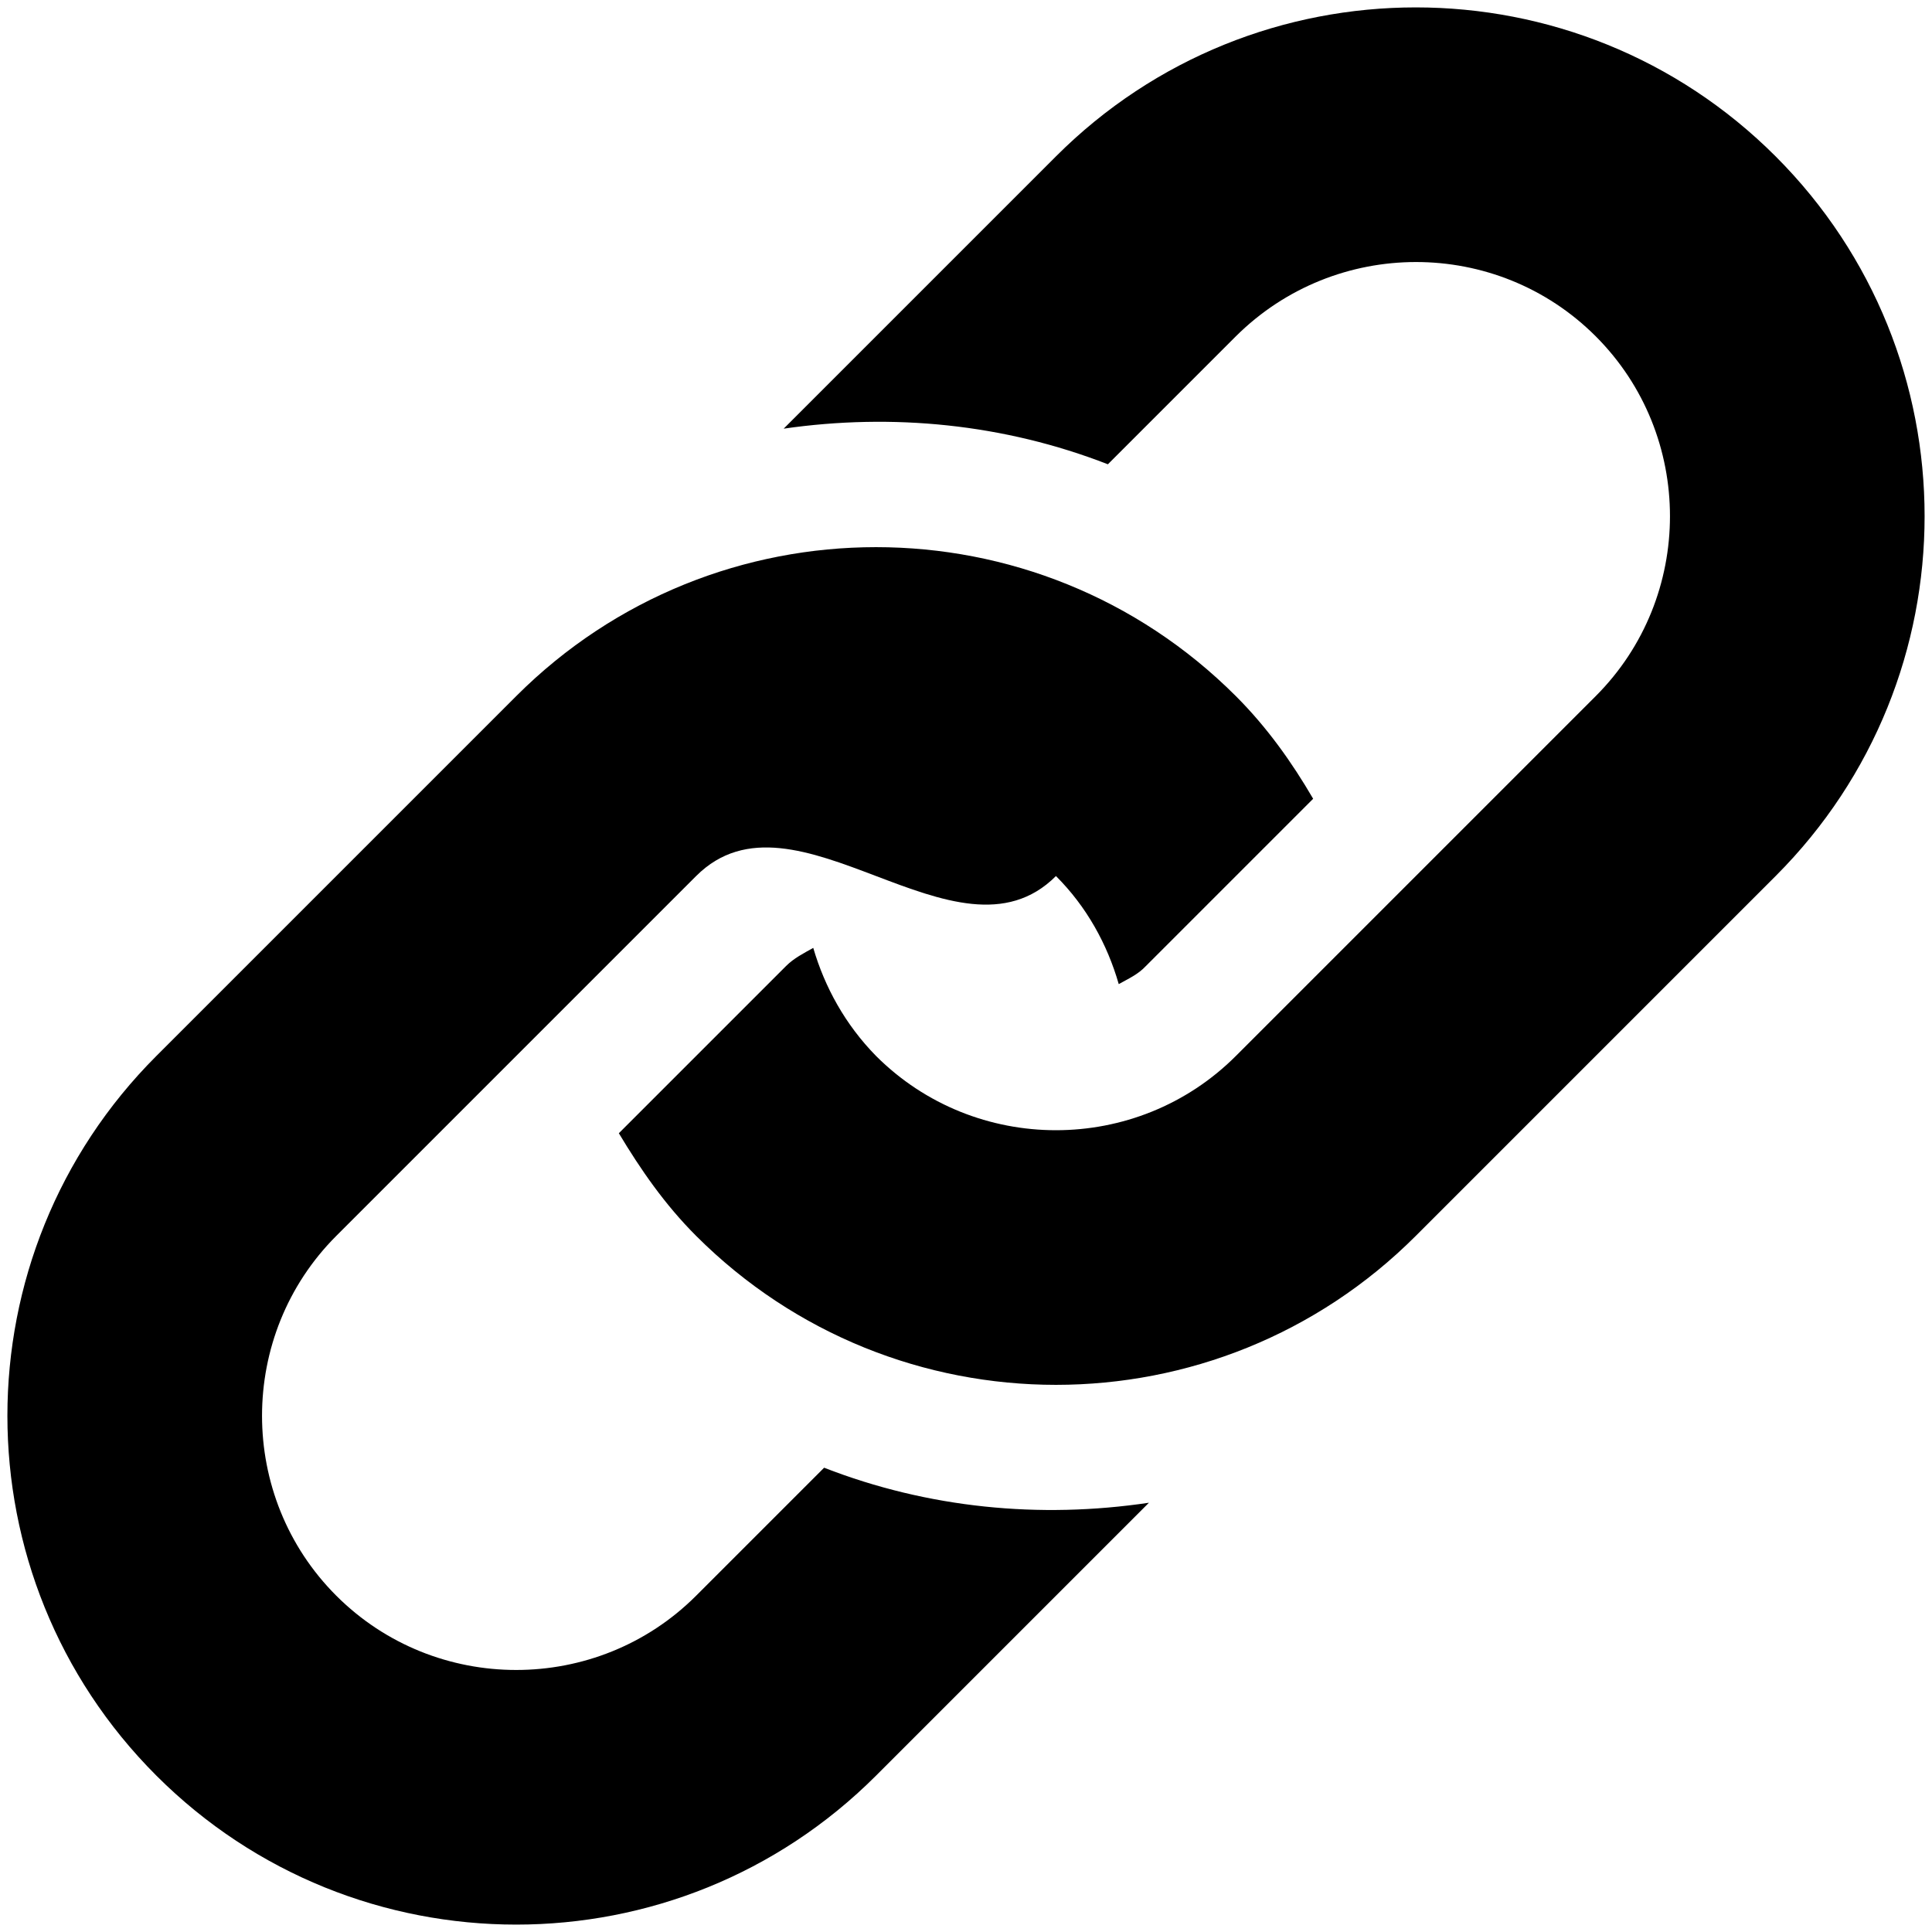
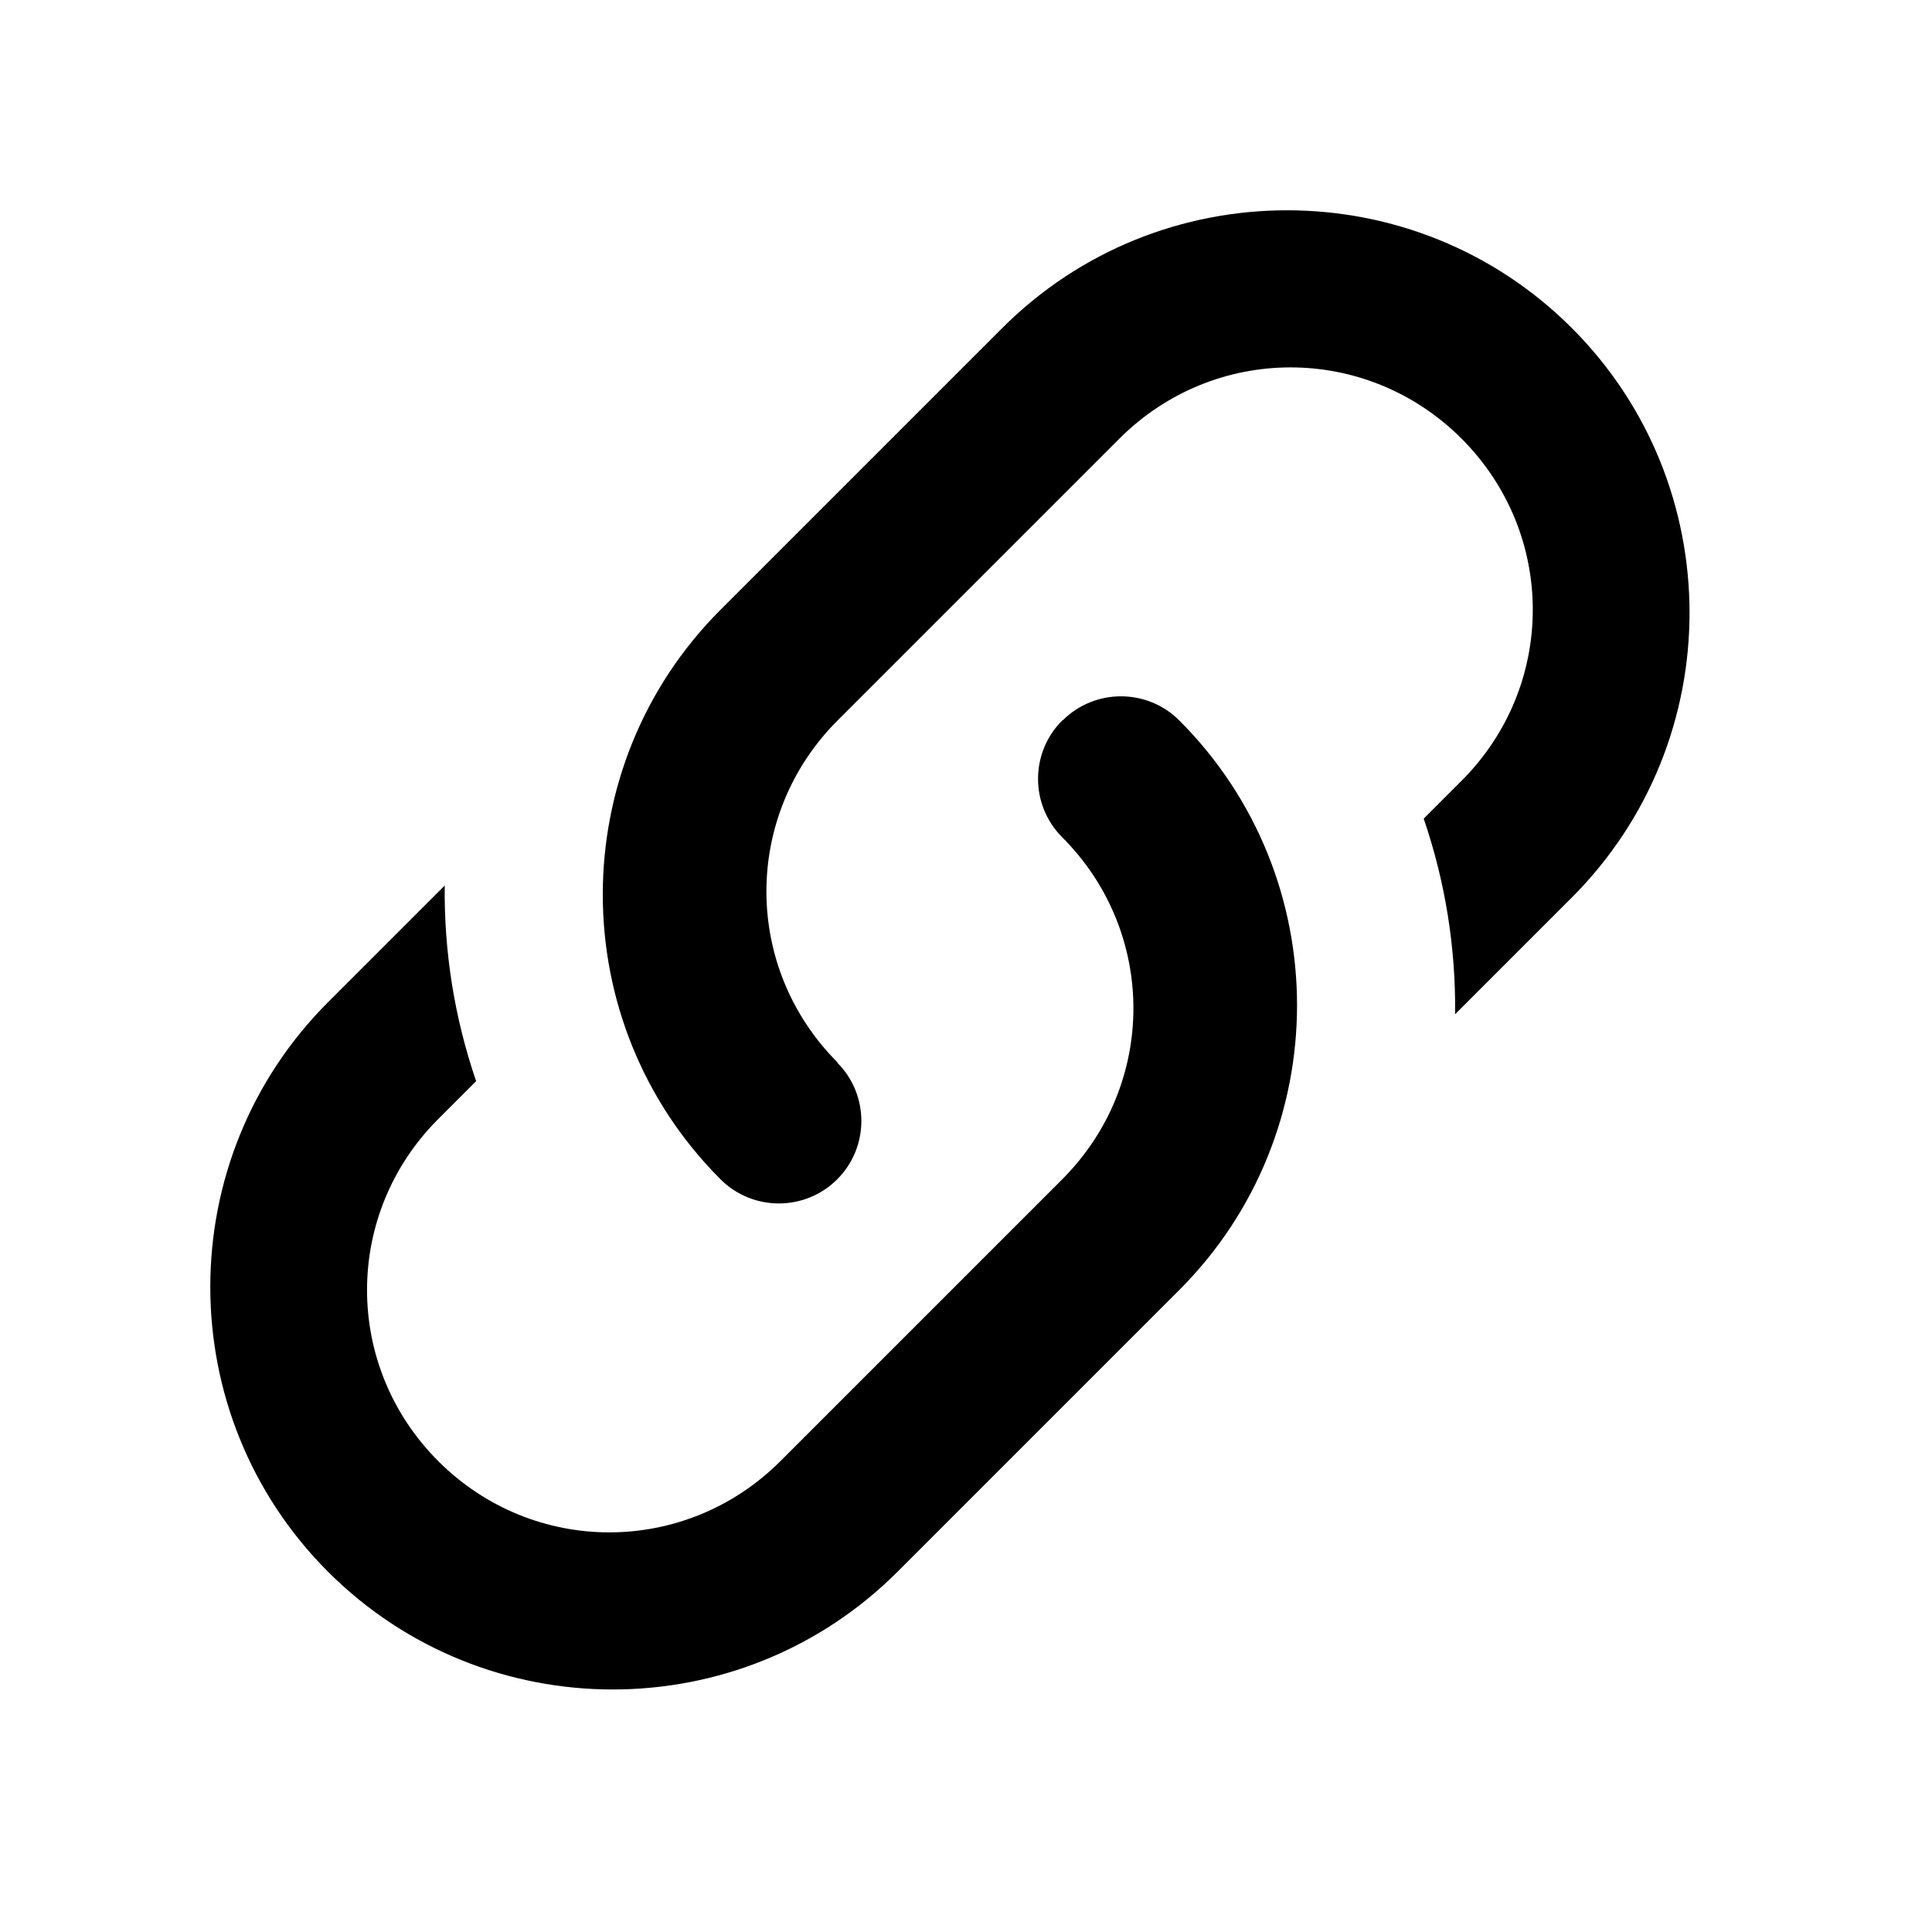
<svg xmlns="http://www.w3.org/2000/svg" viewBox="0 0 32 32">
-   <path d="M29.41,14.51l-5.96,5.96c-3.29,3.29-8.63,3.29-11.92,0c-0.52-0.52-0.92-1.1-1.28-1.7L13.02,16 c0.13-0.13,0.29-0.21,0.45-0.3c0.19,0.65,0.53,1.27,1.04,1.79c1.64,1.64,4.32,1.64,5.96,0l5.96-5.96c1.64-1.64,1.64-4.32,0-5.96 c-1.64-1.64-4.31-1.64-5.96,0l-2.12,2.12c-1.72-0.67-3.57-0.85-5.37-0.59l4.51-4.51c3.29-3.29,8.63-3.29,11.92,0 C32.7,5.88,32.7,11.22,29.41,14.51z M13.65,24.31l-2.12,2.12c-1.64,1.64-4.32,1.64-5.96,0c-1.64-1.64-1.64-4.32,0-5.96l5.96-5.96 c1.64-1.64,4.32 1.64,5.96,0c0.51,0.51,0.85,1.13,1.04,1.79c0.16-0.09,0.32-0.16,0.45-0.3l2.77-2.77c-0.35-0.6-0.76-1.18-1.28-1.7 c-3.29-3.29-8.63-3.29-11.92,0l-5.96,5.96c-3.29,3.29-3.29,8.63,0,11.92c3.29,3.29,8.63,3.29,11.92,0l4.52-4.52 C17.22,25.16,15.37,24.98,13.65,24.31z" />
+   <path d="M13.867,17.6c0.533,0.533 0.533,1.4 0,1.933c-0.533,0.533 -1.4,0.533 -1.933,0c-2.6,-2.6 -2.6,-6.833 0,-9.433l4.667,-4.667c2.6,-2.6 6.833,-2.6 9.433,0c2.6,2.6 2.6,6.833 0,9.433l-1.933,1.933c0.013,-1.093 -0.16,-2.187 -0.52,-3.24l0.627,-0.627c1.573,-1.573 1.573,-4.093 0,-5.667c-1.573,-1.573 -4.093,-1.573 -5.667,0l-4.667,4.667c-1.573,1.573 -1.573,4.093 0,5.667Zm3.733,-5.667c0.533,-0.533 1.4,-0.533 1.933,0c2.6,2.6 2.6,6.833 0,9.433l-4.667,4.667c-2.6,2.6 -6.833,2.6 -9.433,0c-2.6,-2.6 -2.6,-6.833 0,-9.433l1.933,-1.933c-0.013,1.093 0.16,2.187 0.52,3.24l-0.627,0.627c-1.573,1.573 -1.573,4.093 0,5.667c1.573,1.573 4.093,1.573 5.667,0l4.667,-4.667c1.573,-1.573 1.573,-4.093 0,-5.667c-0.533,-0.533 -0.533,-1.4 0,-1.933Z" />
</svg>
